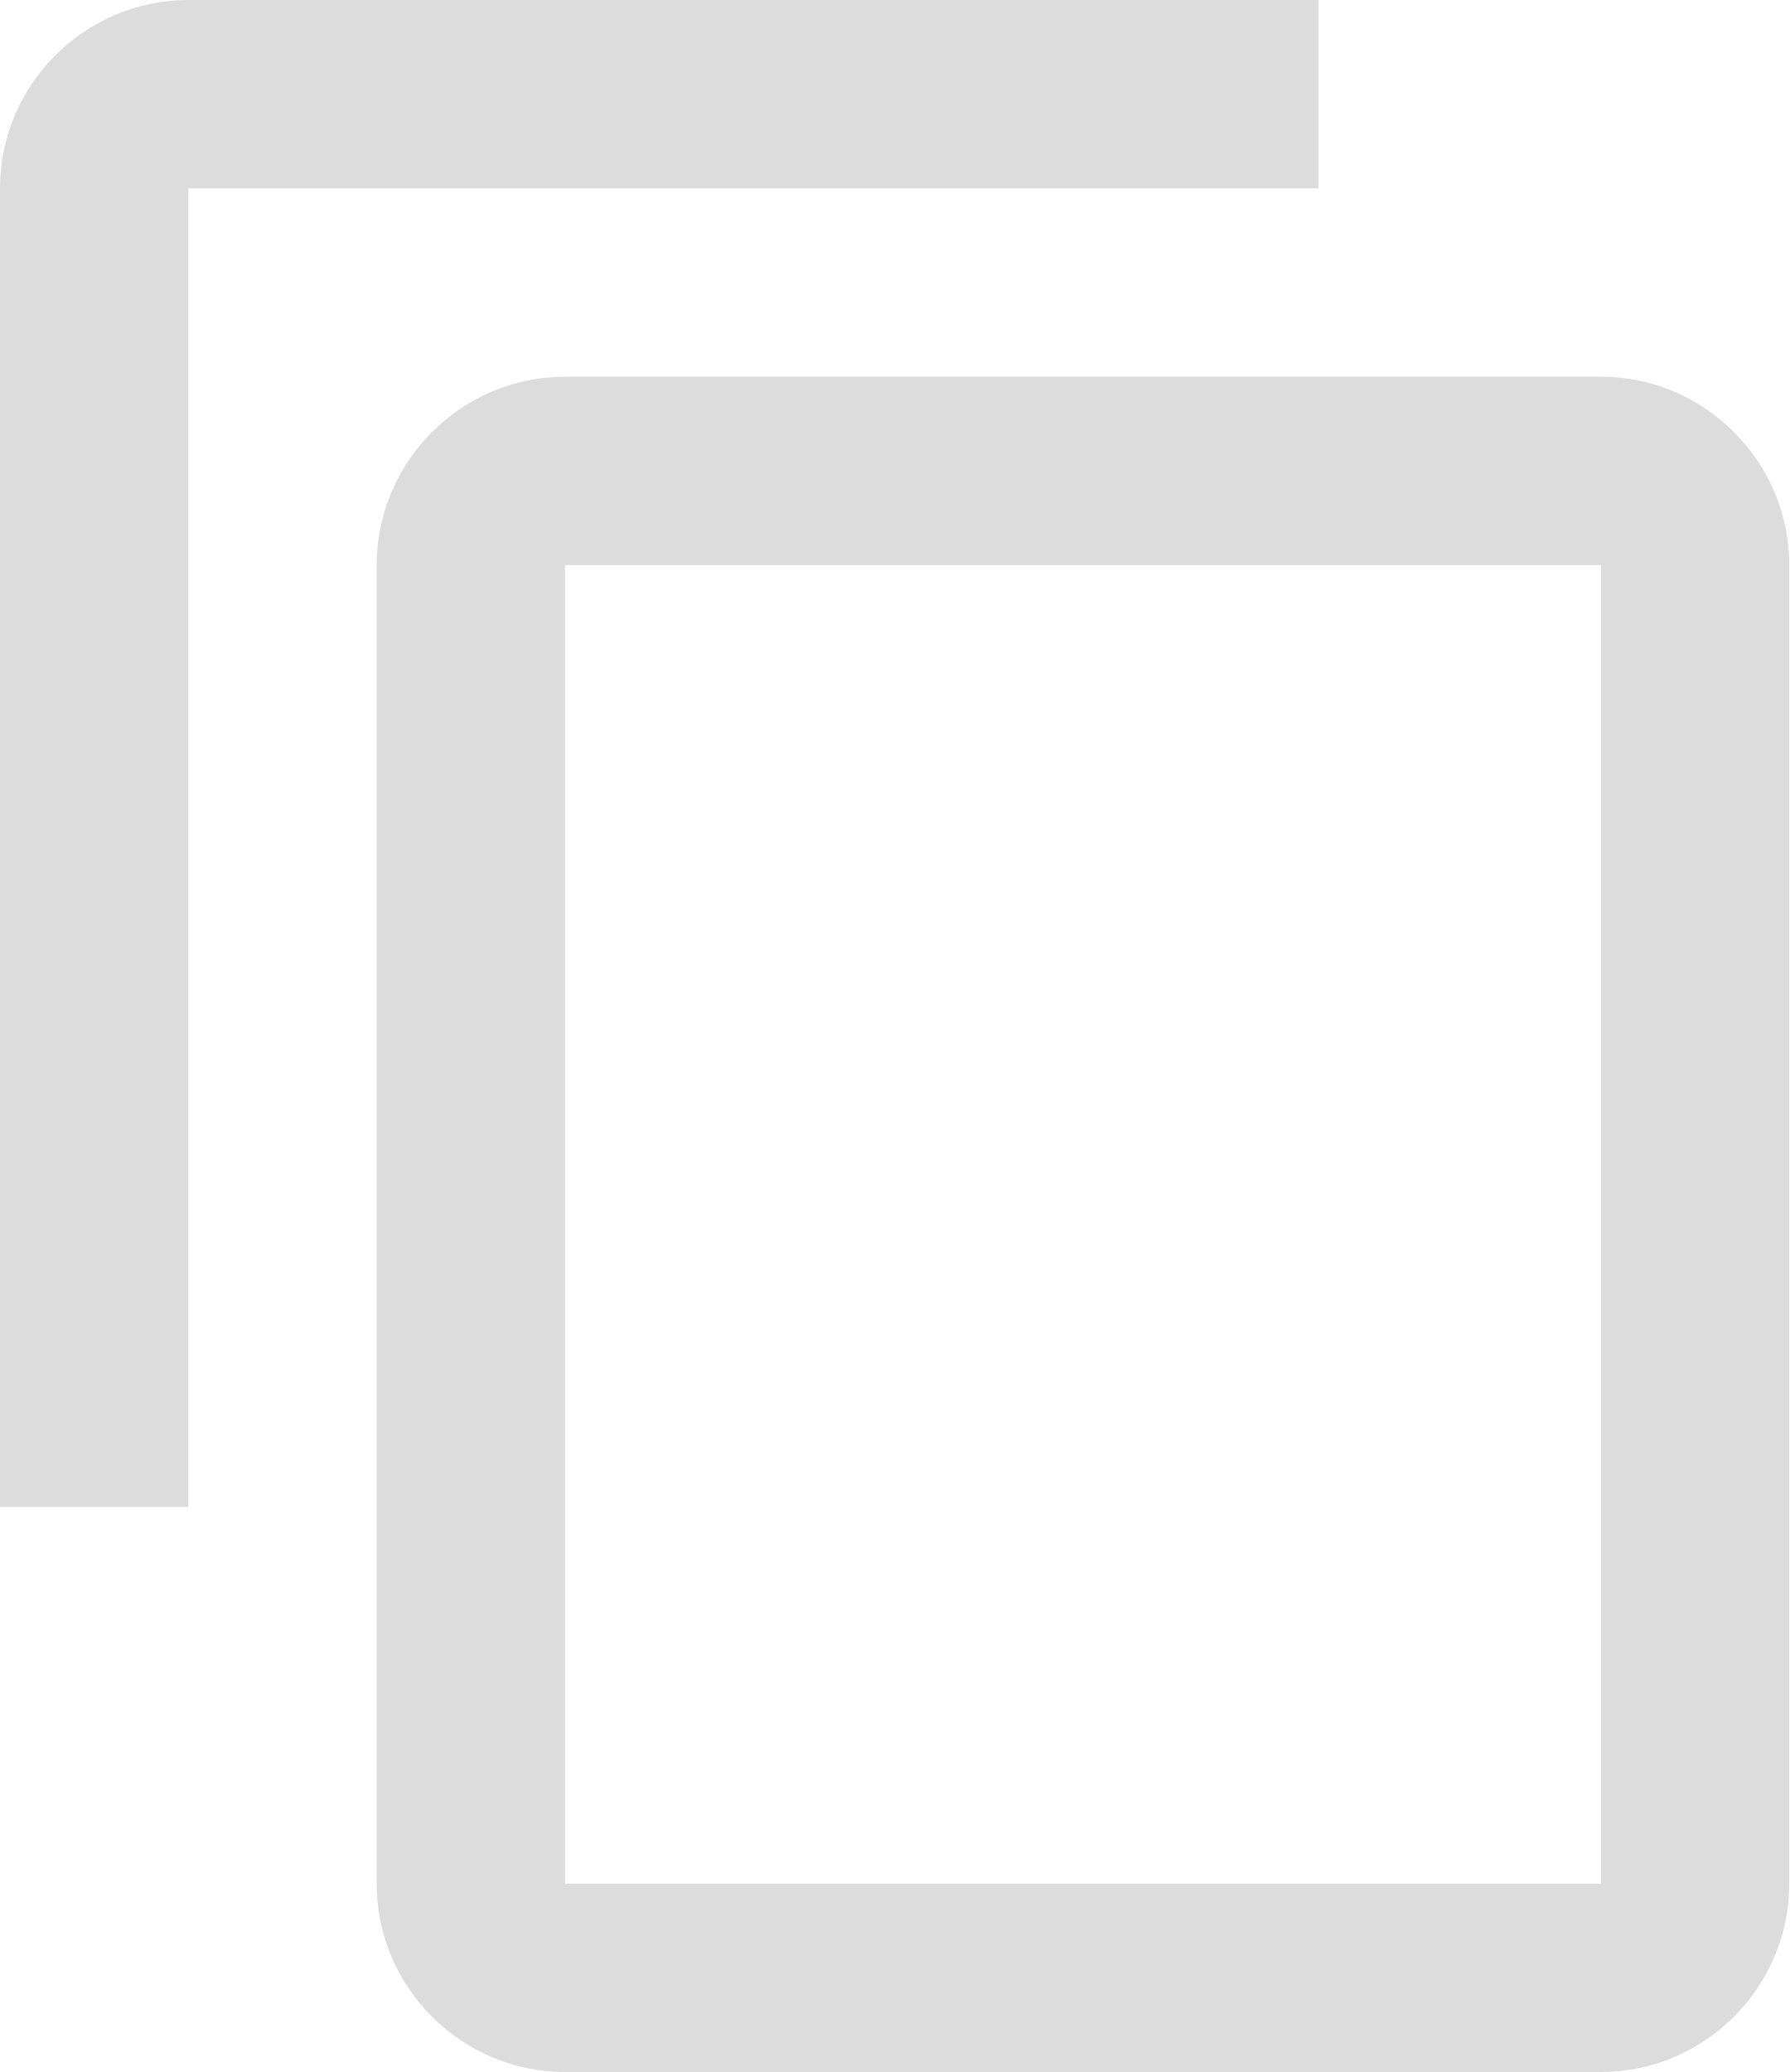
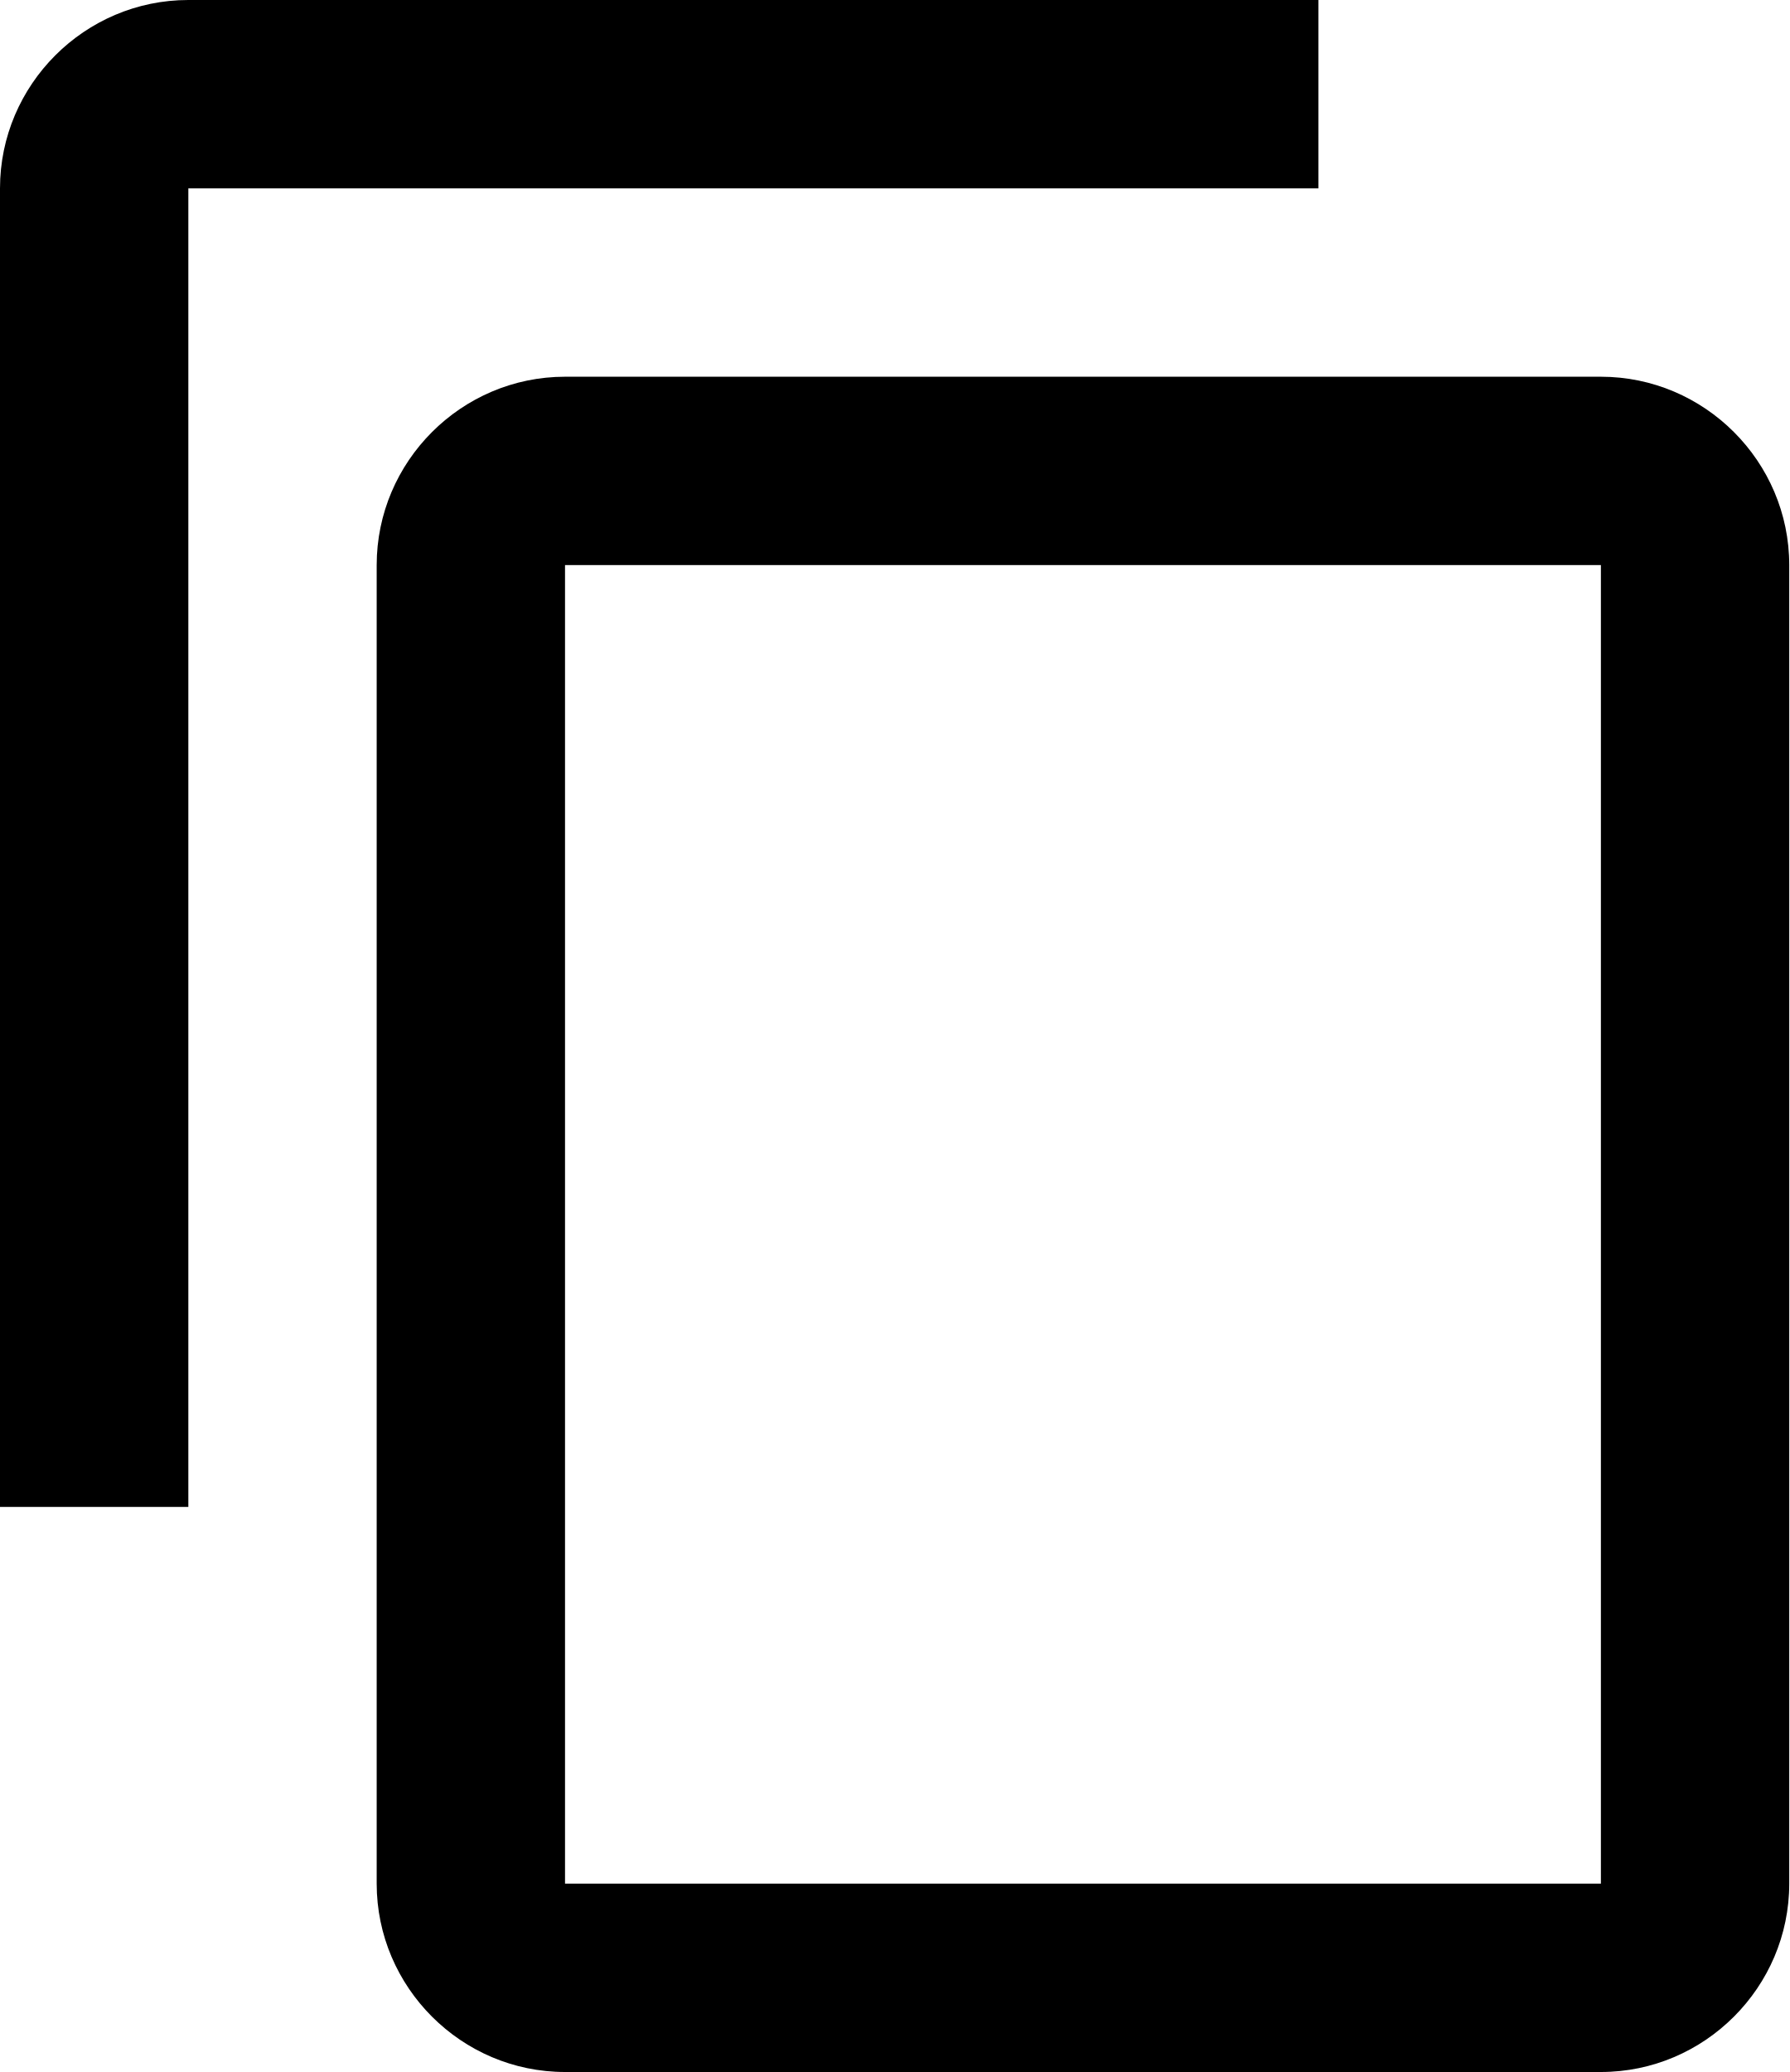
- <svg xmlns="http://www.w3.org/2000/svg" width="76" height="88" viewBox="0 0 76 88" fill="none">
-   <path d="M56 0H8C3.6 0 0 3.6 0 8V64H8V8H56V0ZM68 16H24C19.6 16 16 19.6 16 24V80C16 84.4 19.6 88 24 88H68C72.4 88 76 84.4 76 80V24C76 19.6 72.4 16 68 16ZM68 80H24V24H68V80Z" fill="#BBBBBB" fill-opacity="0.5" />
+ <svg xmlns="http://www.w3.org/2000/svg" width="76" height="88" viewBox="0 0 76 88">
+   <path d="M56 0H8C3.6 0 0 3.6 0 8V64H8V8H56V0ZM68 16H24C19.6 16 16 19.6 16 24V80C16 84.4 19.6 88 24 88H68C72.4 88 76 84.4 76 80V24C76 19.6 72.4 16 68 16ZM68 80H24V24H68V80Z" fill="currentColor" />
</svg>
